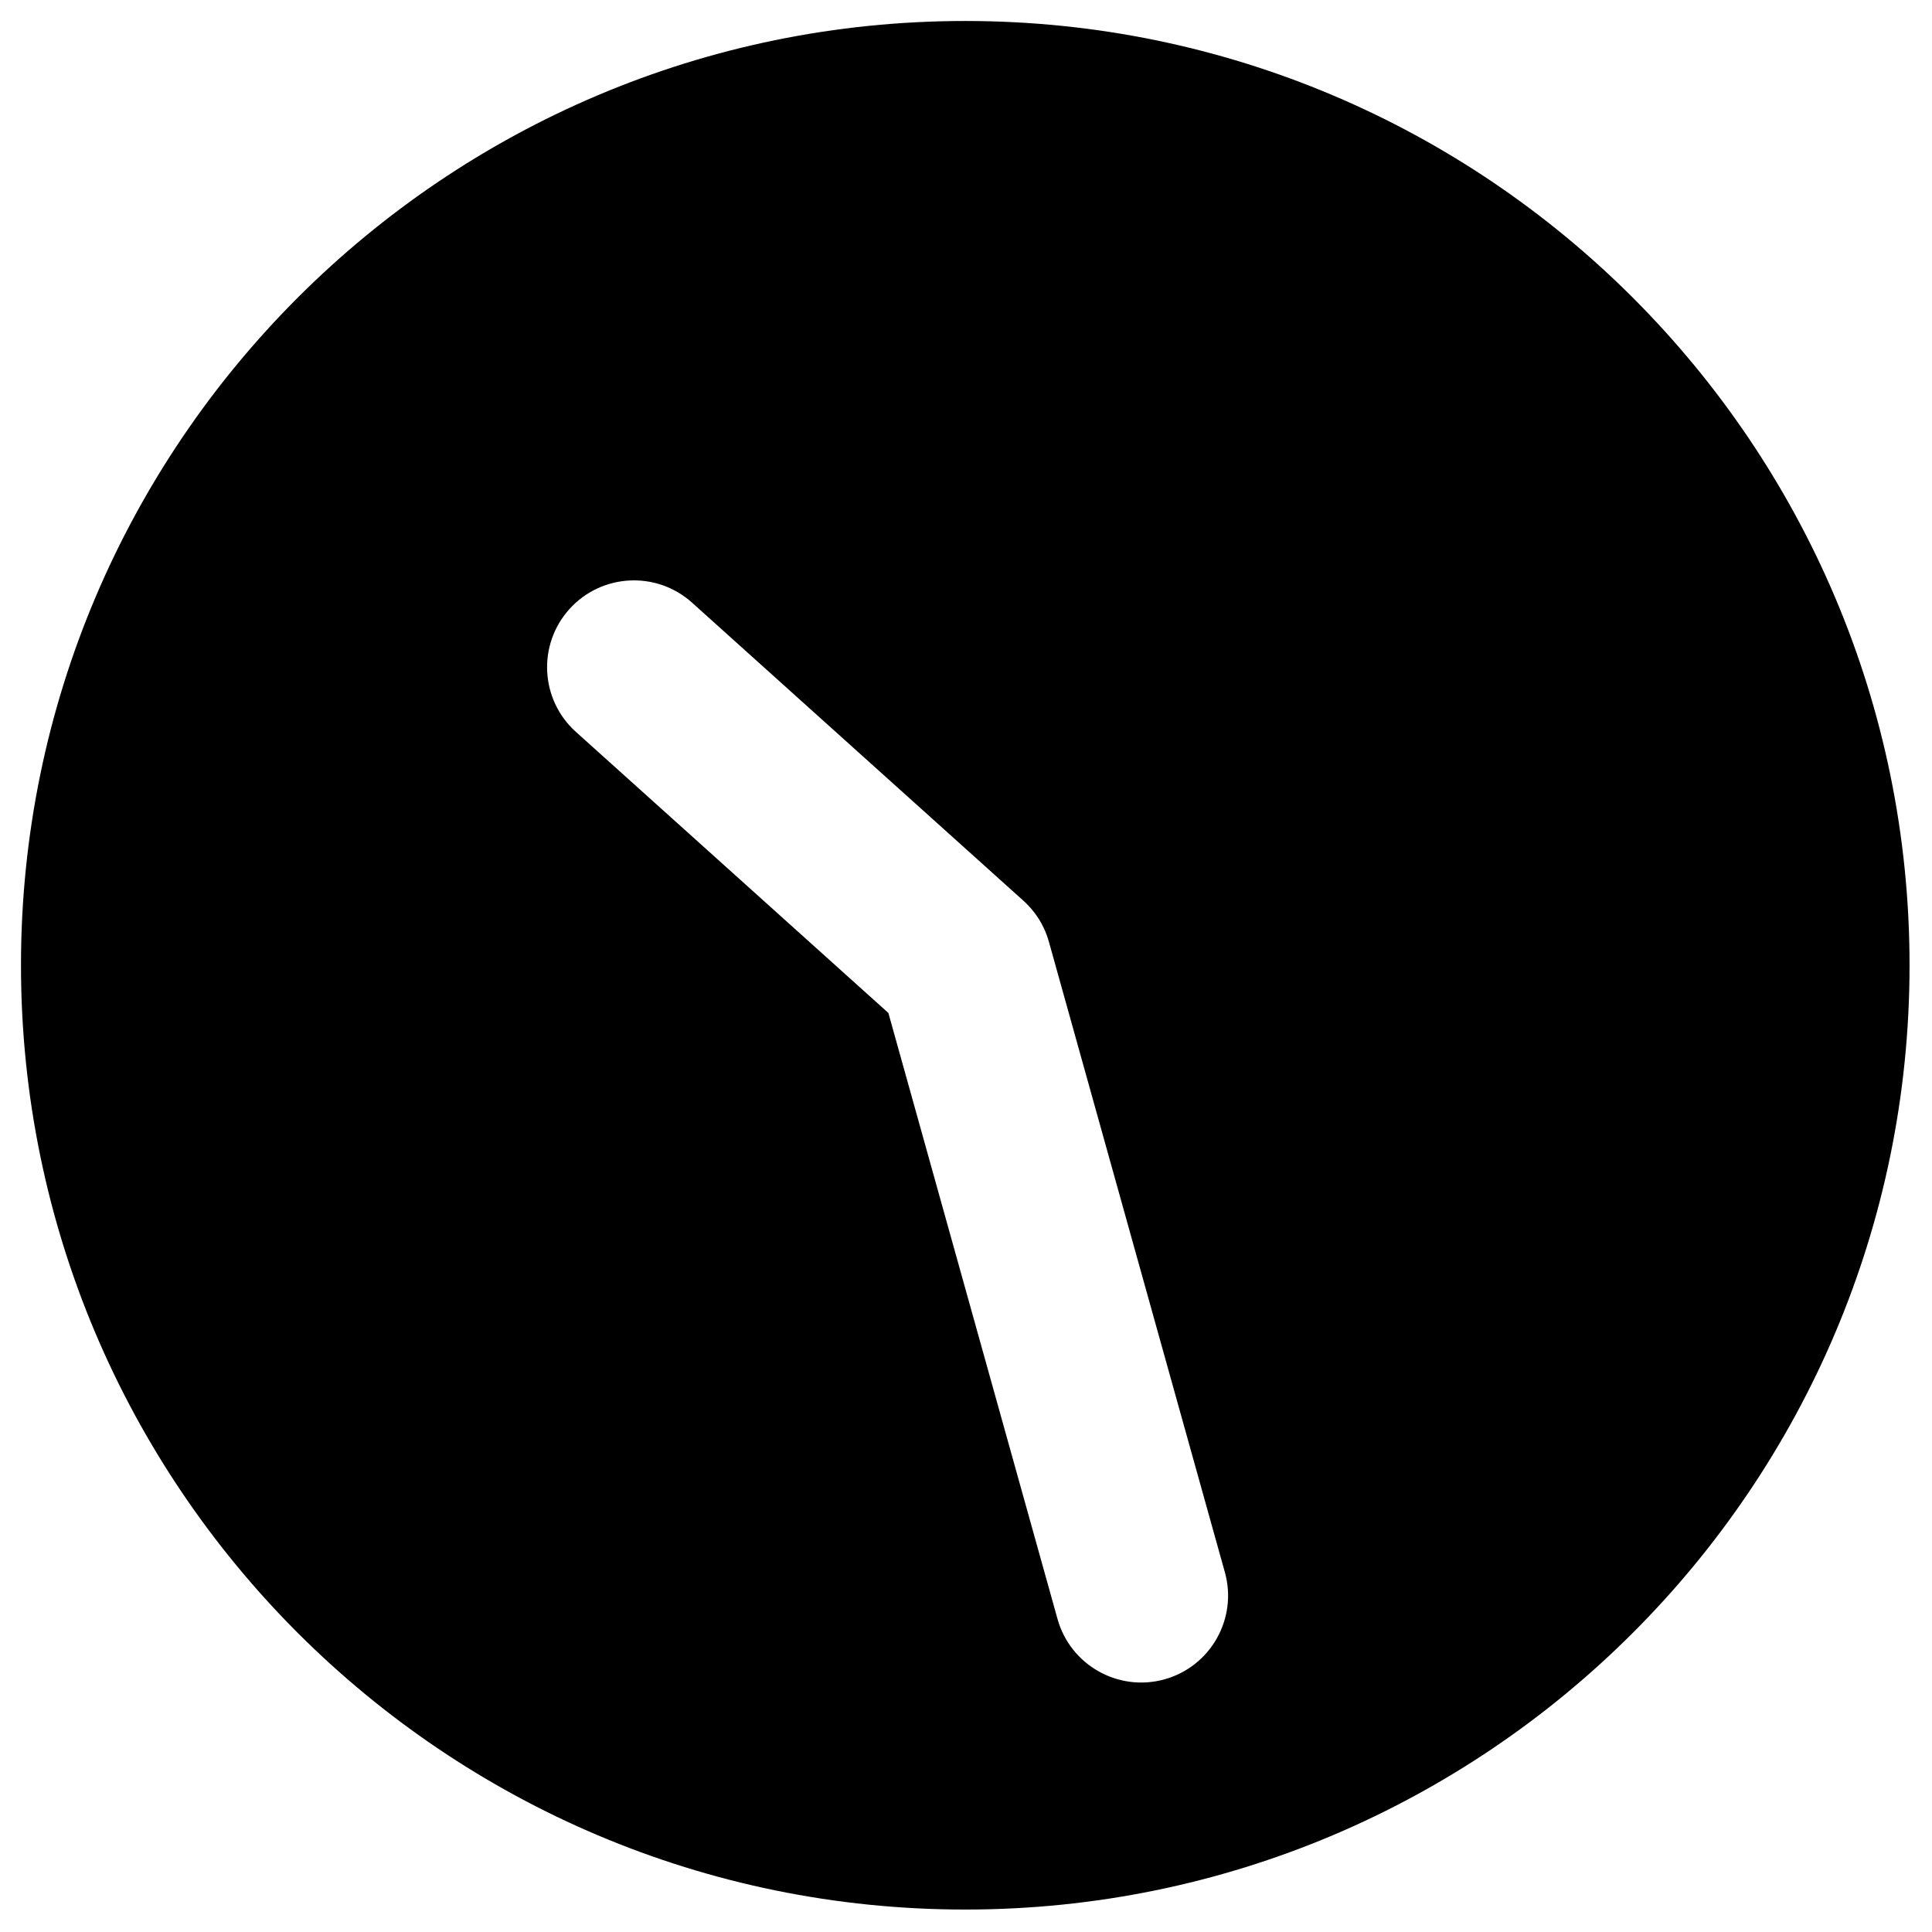
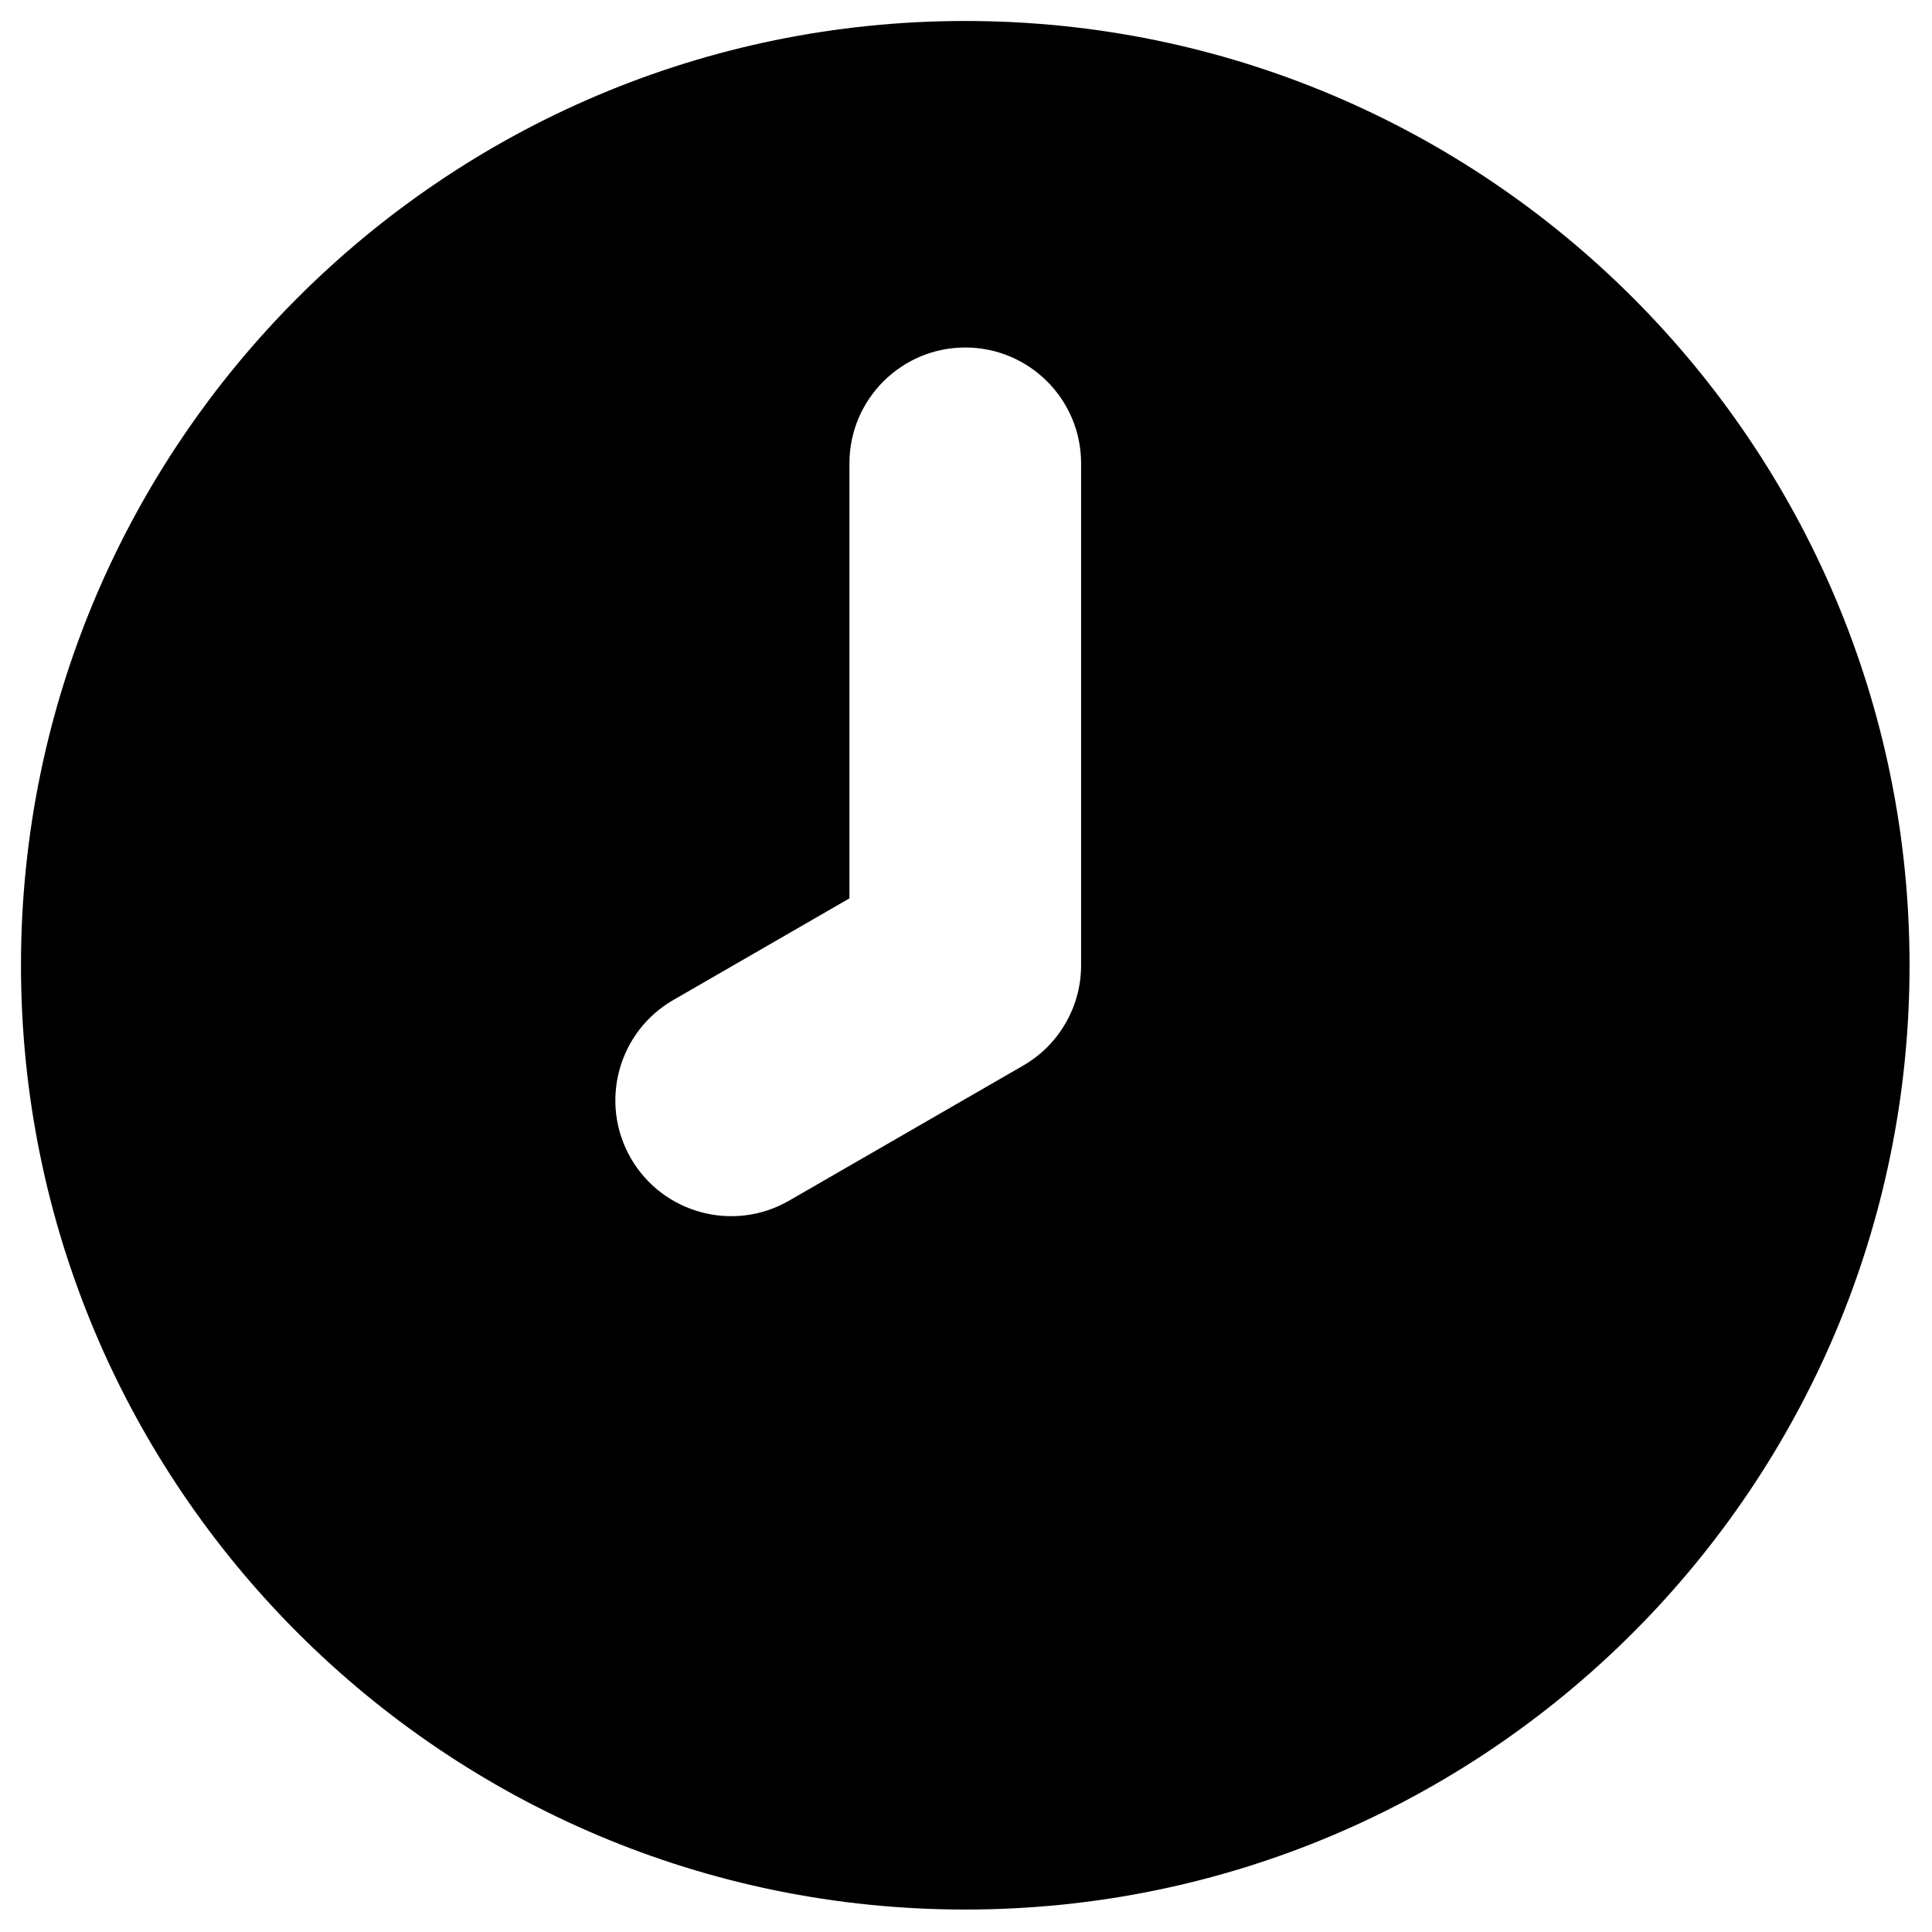
<svg xmlns="http://www.w3.org/2000/svg" width="100%" height="100%" fill="currentColor" viewBox="0 0 591 591" version="1.1" xml:space="preserve" style="fill-rule:evenodd;clip-rule:evenodd;stroke-linejoin:round;stroke-miterlimit:2;">
-   <path d="M295.276,6.419C454.7,6.419 584.132,135.851 584.132,295.276C584.132,454.7 454.7,584.132 295.276,584.132C135.851,584.132 6.419,454.7 6.419,295.276C6.419,135.851 135.851,6.419 295.276,6.419ZM271.757,309.864L323.498,495.252C327.441,509.38 342.112,517.648 356.239,513.705C370.366,509.762 378.634,495.092 374.692,480.965L320.872,288.132L320.577,287.148L320.316,286.372L320.245,286.175C319.646,284.525 318.88,282.925 317.948,281.402L317.777,281.128C316.827,279.616 315.734,278.219 314.522,276.949L313.798,276.219L313.452,275.889C313.319,275.764 313.184,275.64 313.048,275.518L211.698,184.353C200.793,174.544 183.977,175.434 174.168,186.339C164.359,197.243 165.249,214.06 176.154,223.869L271.757,309.864Z" />
+   <path d="M295.276,6.419C454.7,6.419 584.132,135.851 584.132,295.276C584.132,454.7 454.7,584.132 295.276,584.132C135.851,584.132 6.419,454.7 6.419,295.276C6.419,135.851 135.851,6.419 295.276,6.419ZM259.843,274.813L205.956,305.908C189.018,315.682 183.202,337.369 192.976,354.308C202.75,371.246 224.437,377.062 241.375,367.288L312.805,326.07C312.98,325.97 313.153,325.869 313.325,325.767C318.753,322.555 323.015,318.111 325.96,312.996C328.918,307.889 330.638,301.976 330.706,295.67C330.709,295.468 330.71,295.268 330.709,295.067L330.709,141.732C330.709,122.176 314.832,106.299 295.276,106.299C275.72,106.299 259.843,122.176 259.843,141.732L259.843,274.813Z" />
</svg>
